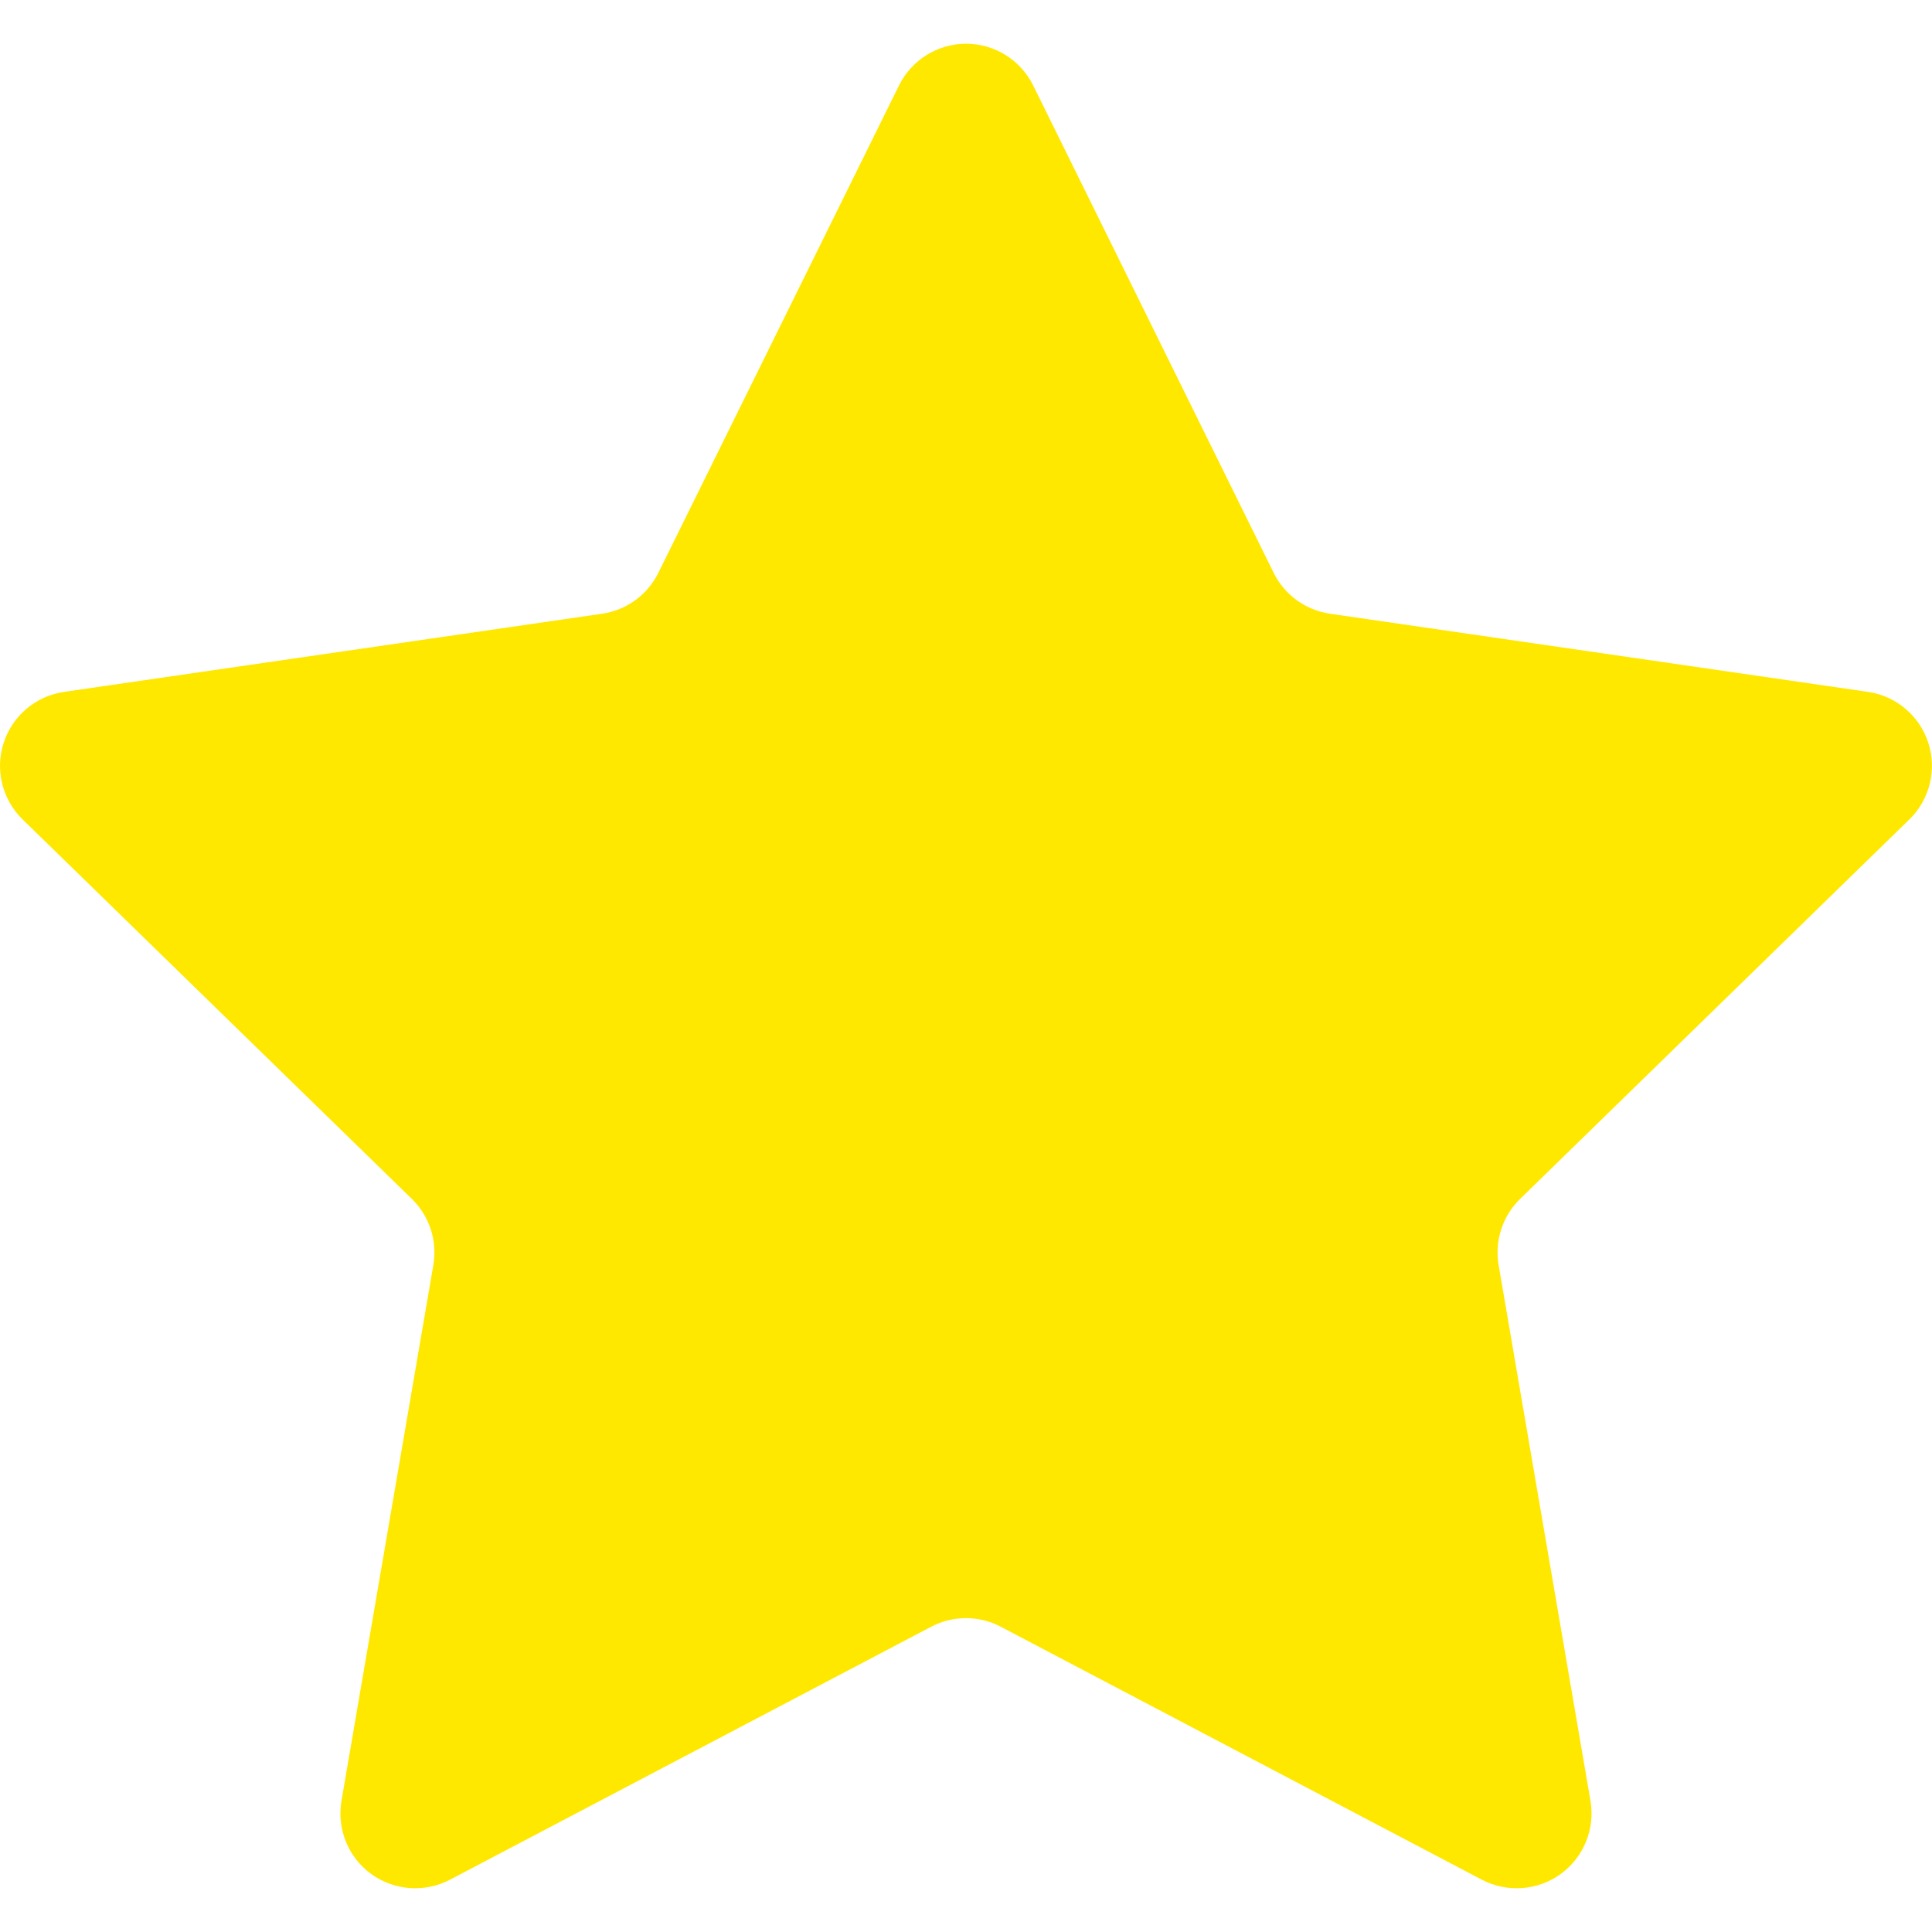
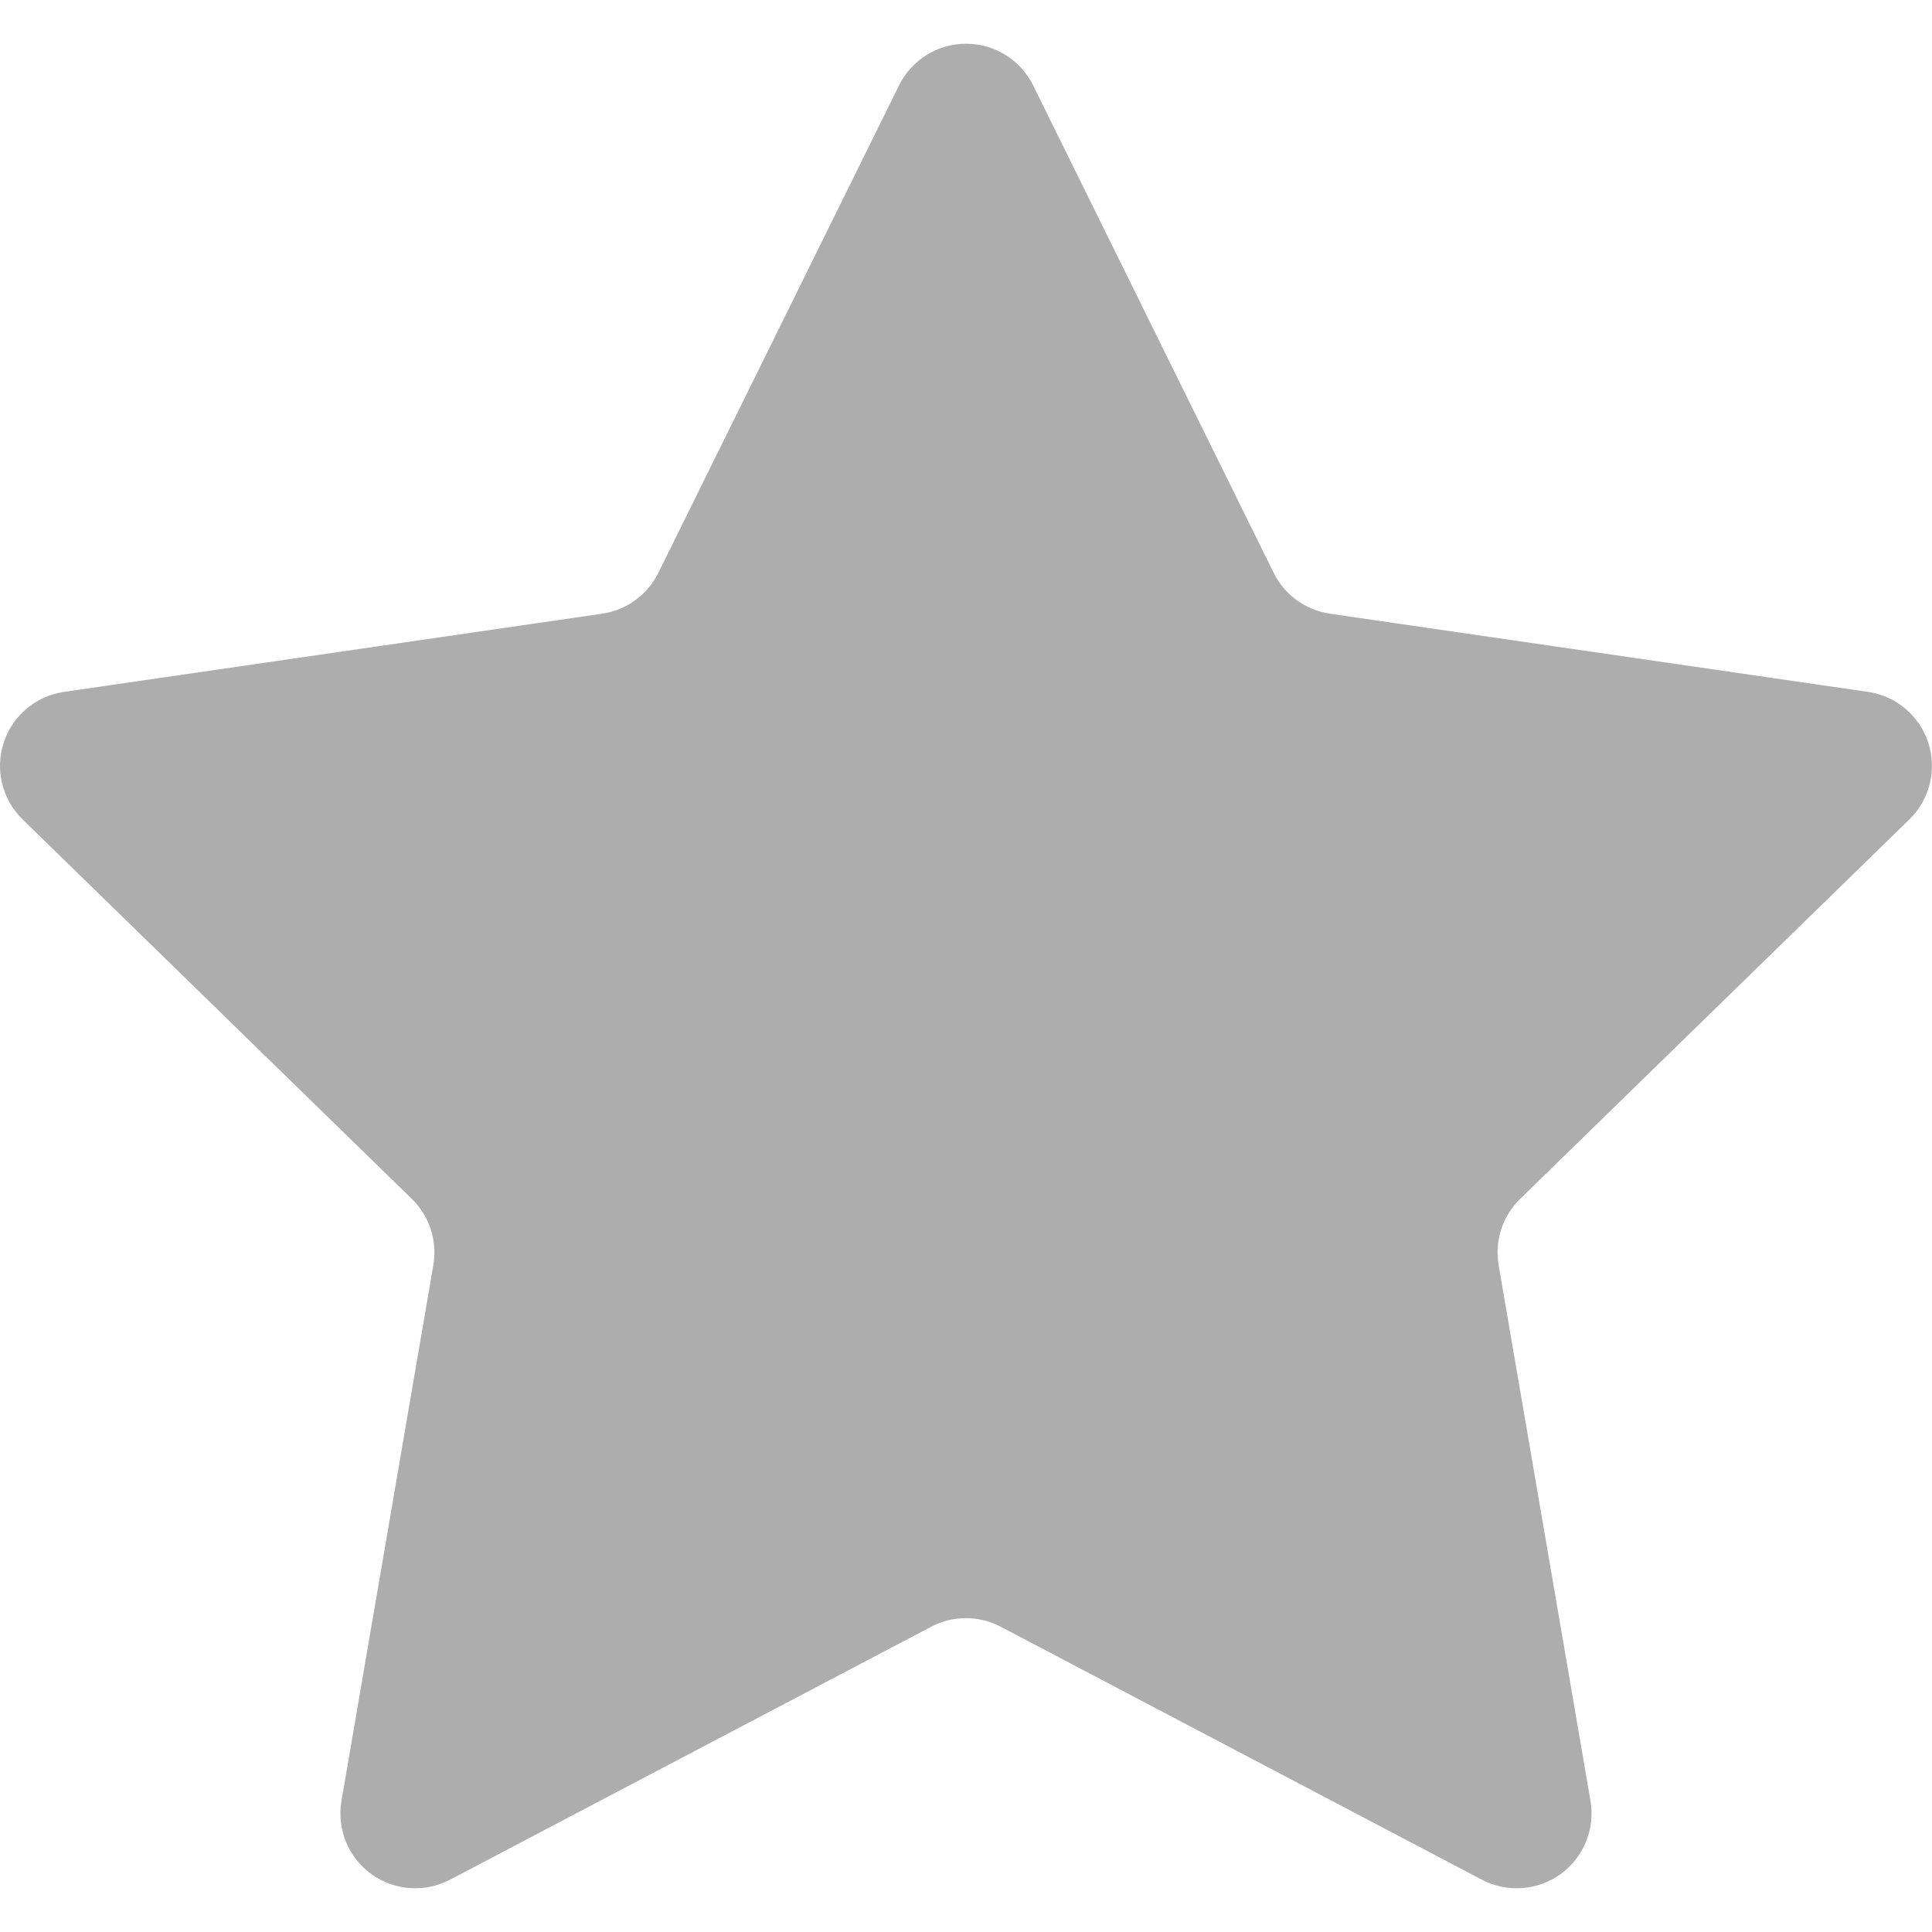
<svg xmlns="http://www.w3.org/2000/svg" version="1.1" id="Capa_1" x="0px" y="0px" width="512px" height="512px" viewBox="0 0 46.354 46.354" style="enable-background:new 0 0 46.354 46.354;" xml:space="preserve" class="">
  <g>
    <g>
-       <path d="M21.57,2.049c0.303-0.612,0.927-1,1.609-1c0.682,0,1.307,0.388,1.609,1l5.771,11.695c0.261,0.529,0.767,0.896,1.352,0.981   L44.817,16.6c0.677,0.098,1.237,0.572,1.448,1.221c0.211,0.649,0.035,1.363-0.454,1.839l-9.338,9.104   c-0.423,0.412-0.616,1.006-0.517,1.588l2.204,12.855c0.114,0.674-0.161,1.354-0.715,1.756c-0.553,0.4-1.284,0.453-1.89,0.137   l-11.544-6.07c-0.522-0.275-1.147-0.275-1.67,0l-11.544,6.069c-0.604,0.317-1.337,0.265-1.89-0.136   c-0.553-0.401-0.829-1.082-0.714-1.756l2.204-12.855c0.1-0.582-0.094-1.176-0.517-1.588L0.542,19.66   c-0.489-0.477-0.665-1.19-0.454-1.839c0.211-0.649,0.772-1.123,1.449-1.221l12.908-1.875c0.584-0.085,1.09-0.452,1.351-0.982   L21.57,2.049z" data-original="#000000" class="active-path" data-old_color="#FFE800" fill="#FFE800" />
+       <path d="M21.57,2.049c0.303-0.612,0.927-1,1.609-1c0.682,0,1.307,0.388,1.609,1l5.771,11.695c0.261,0.529,0.767,0.896,1.352,0.981   L44.817,16.6c0.677,0.098,1.237,0.572,1.448,1.221c0.211,0.649,0.035,1.363-0.454,1.839l-9.338,9.104   c-0.423,0.412-0.616,1.006-0.517,1.588l2.204,12.855c0.114,0.674-0.161,1.354-0.715,1.756c-0.553,0.4-1.284,0.453-1.89,0.137   l-11.544-6.07c-0.522-0.275-1.147-0.275-1.67,0l-11.544,6.069c-0.604,0.317-1.337,0.265-1.89-0.136   c-0.553-0.401-0.829-1.082-0.714-1.756l2.204-12.855c0.1-0.582-0.094-1.176-0.517-1.588L0.542,19.66   c-0.489-0.477-0.665-1.19-0.454-1.839c0.211-0.649,0.772-1.123,1.449-1.221l12.908-1.875c0.584-0.085,1.09-0.452,1.351-0.982   L21.57,2.049z" data-original="#000000" class="active-path" data-old_color="#adadad" fill="#adadad" />
    </g>
  </g>
</svg>
